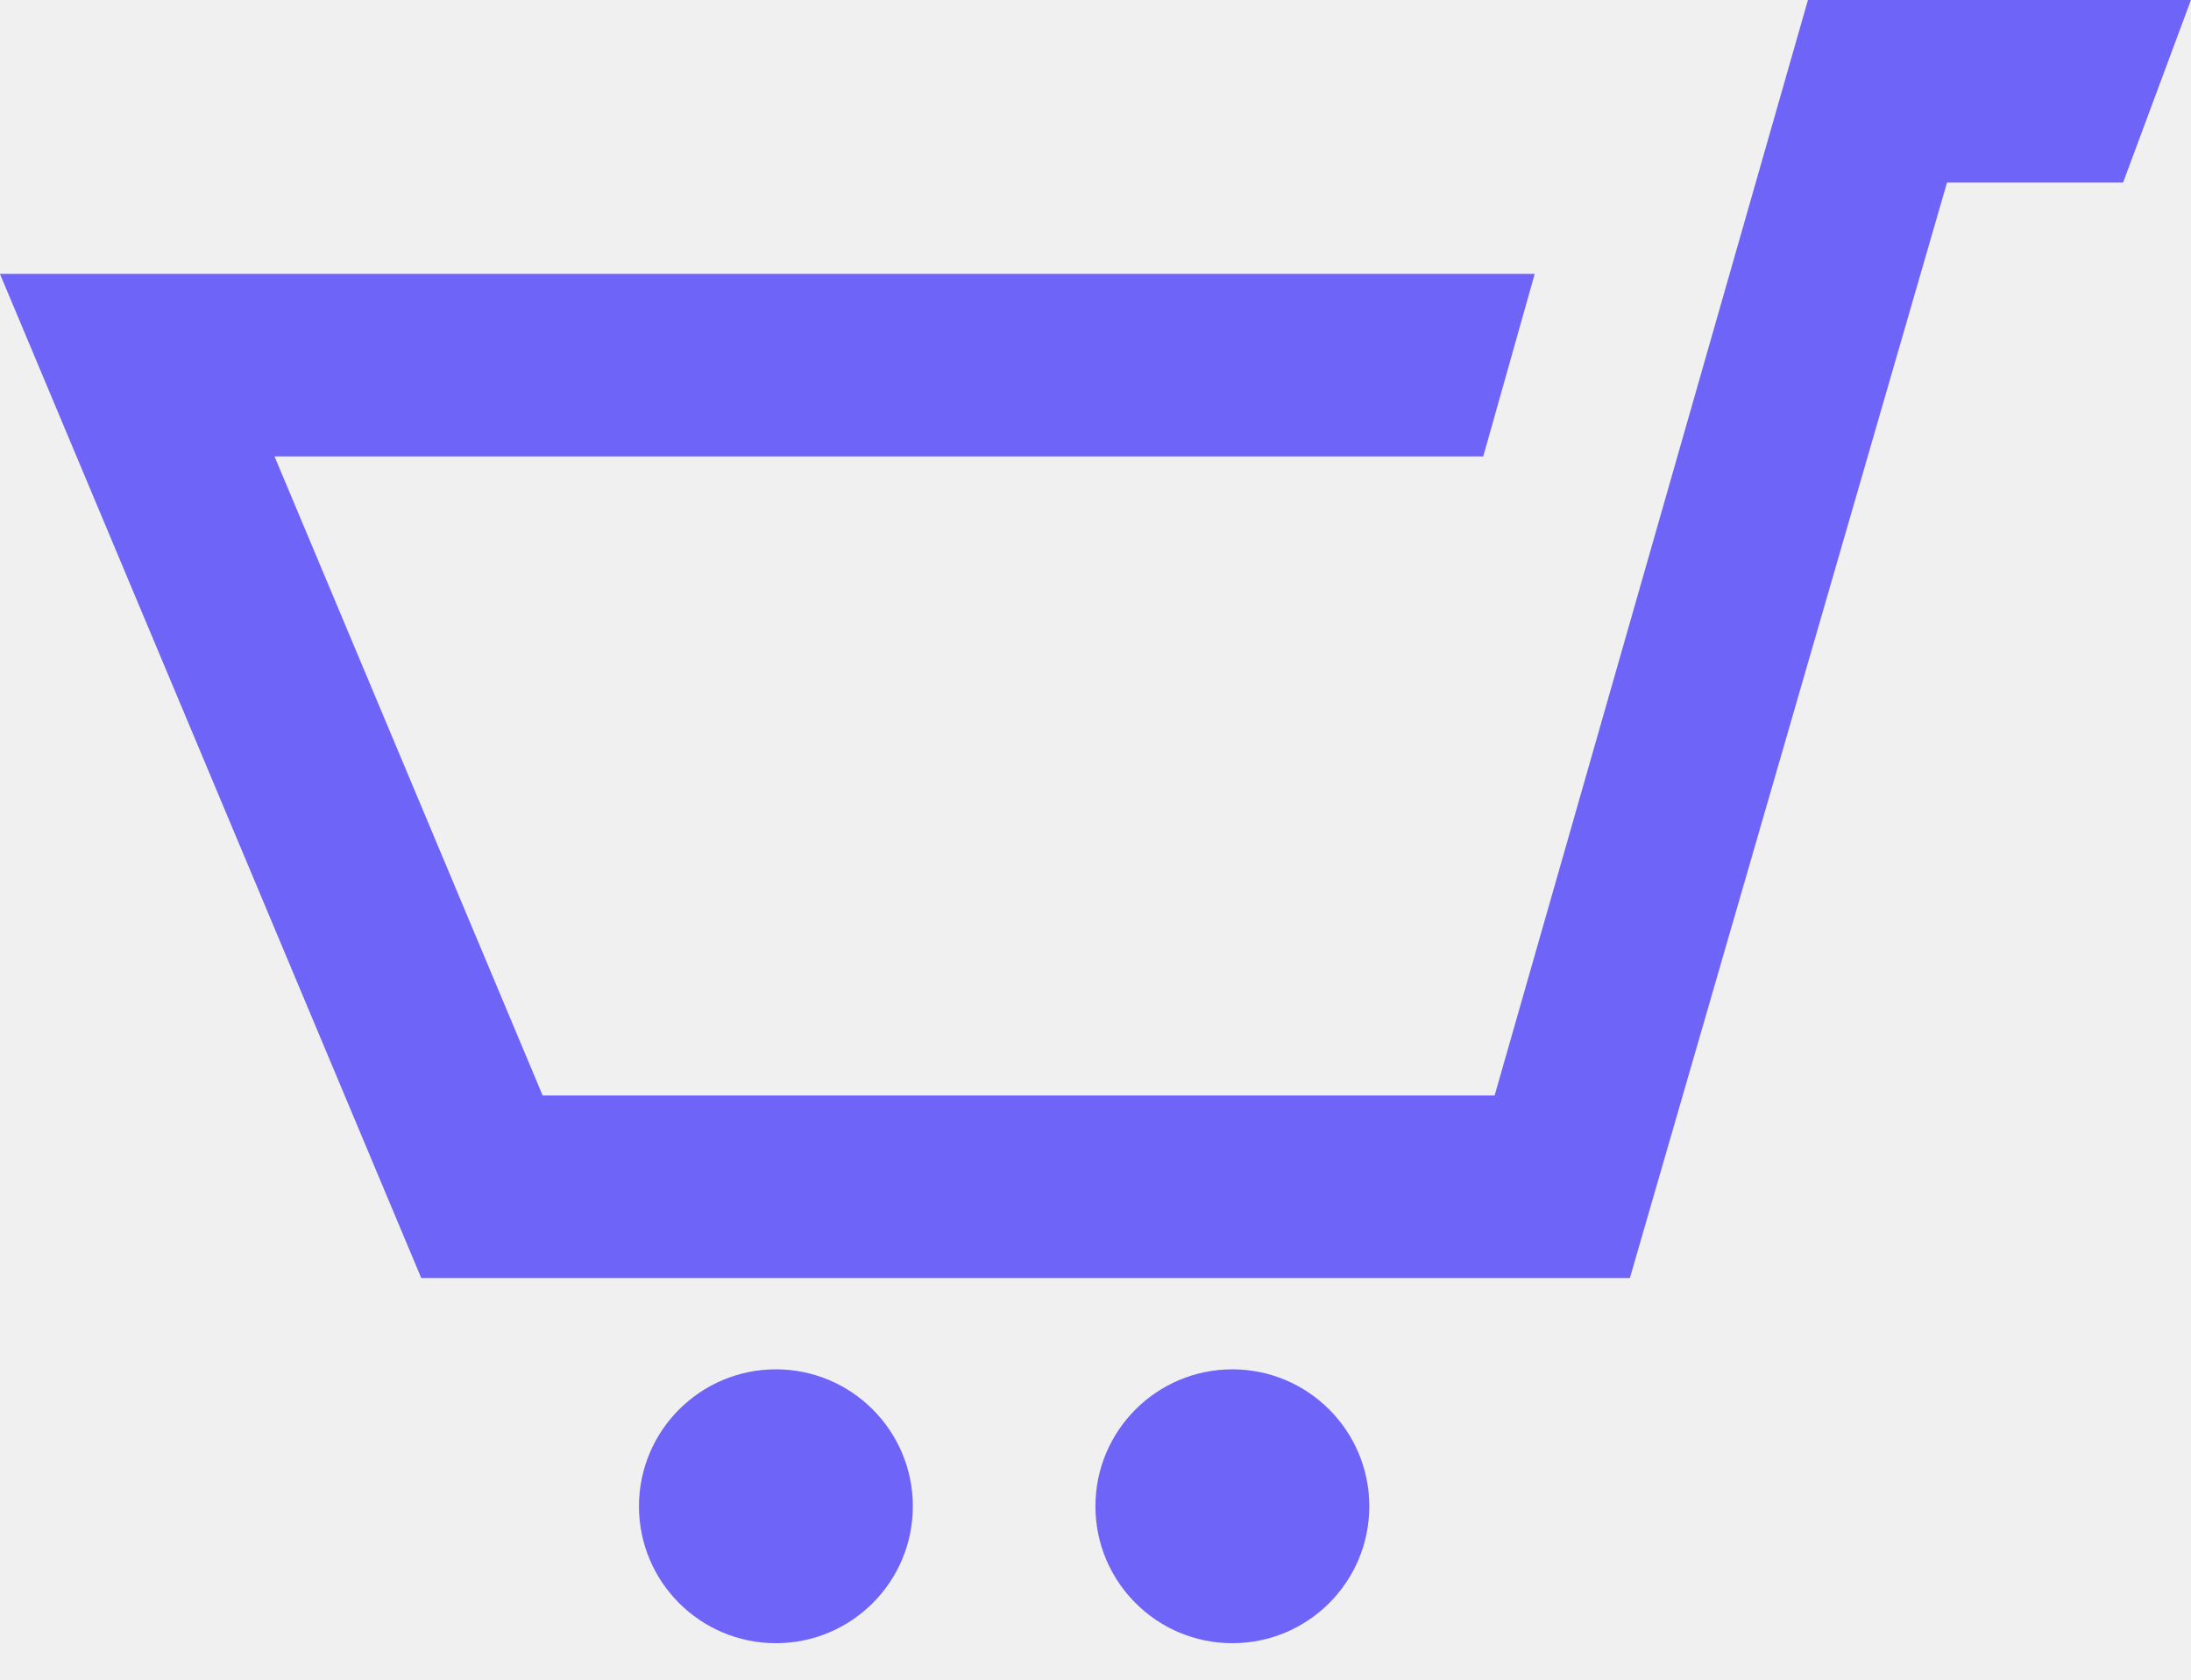
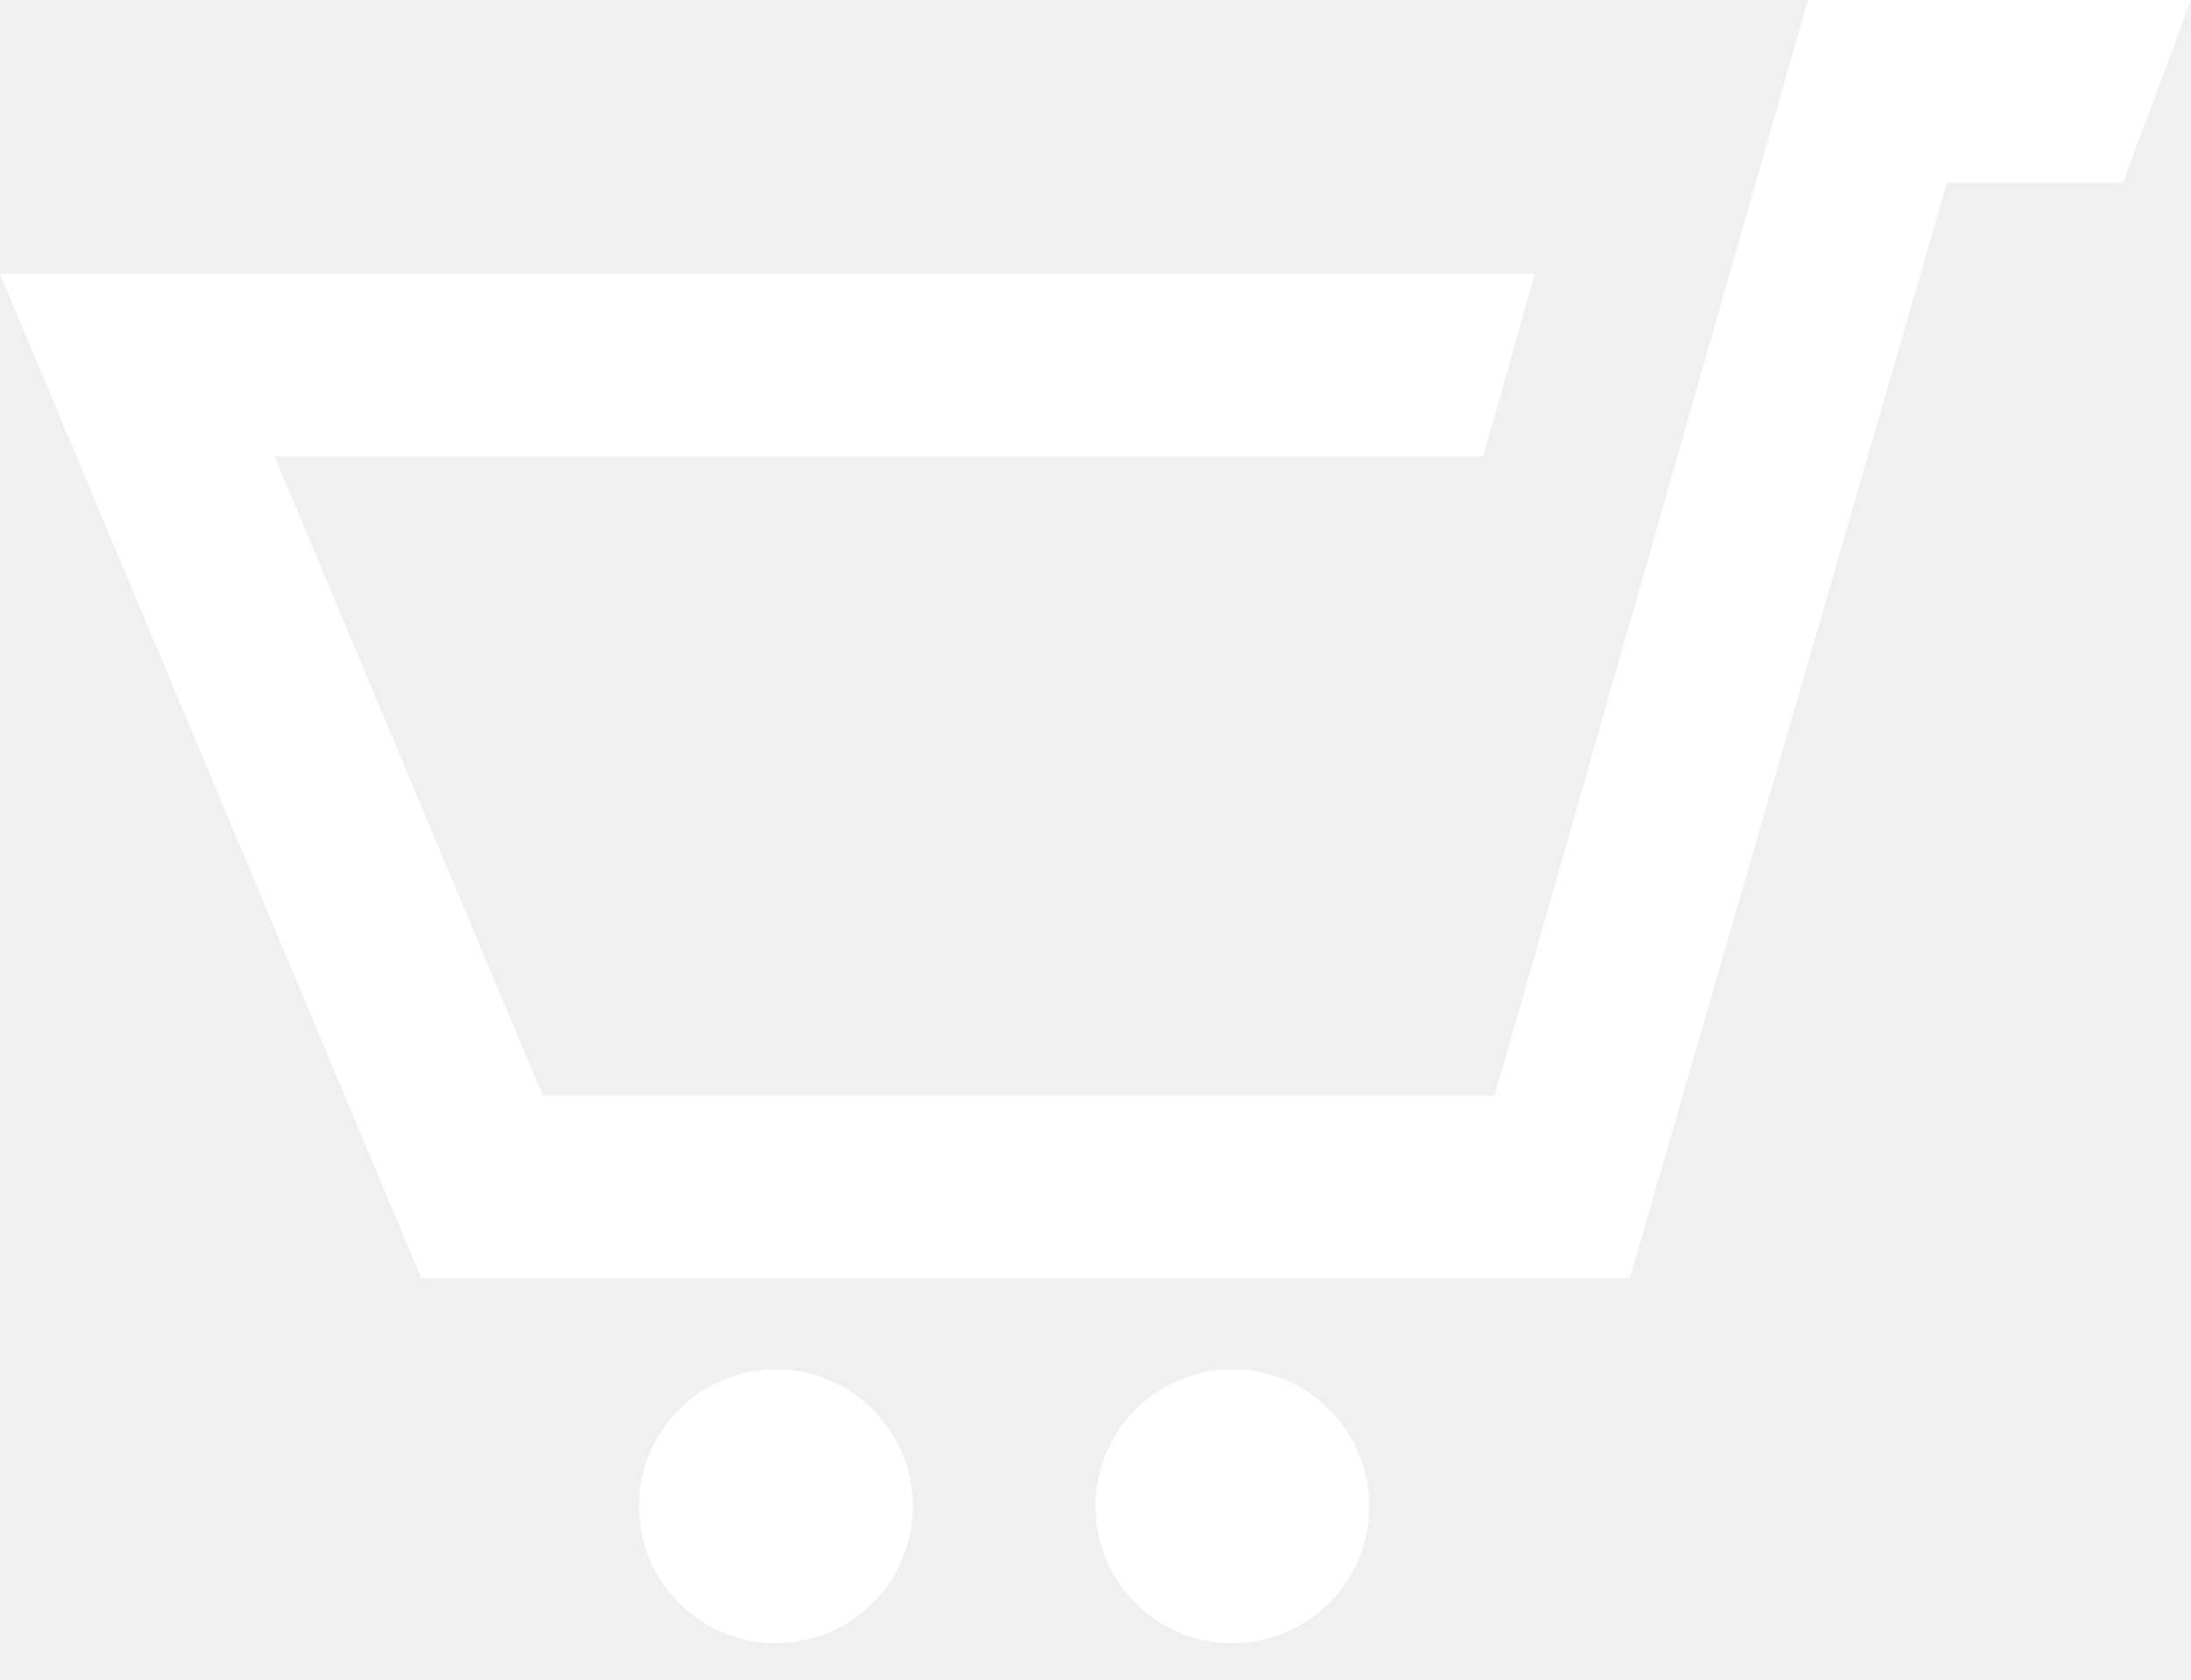
<svg xmlns="http://www.w3.org/2000/svg" width="36" height="27.6" viewBox="0 0 30 23" fill="none">
-   <path d="M29.999 0L29.07 2.5H26.659L22.317 17.5H5.768L-0.001 3.75H21.014L20.309 6.25H3.759L7.43 15H20.465L24.755 0H29.999ZM10.624 18.75C9.589 18.75 8.749 19.59 8.749 20.625C8.749 21.661 9.589 22.5 10.624 22.5C11.659 22.5 12.499 21.661 12.499 20.625C12.499 19.59 11.659 18.75 10.624 18.75ZM19.249 10L16.874 18.75C15.839 18.75 14.999 19.589 14.999 20.625C14.999 21.661 15.839 22.5 16.874 22.5C17.909 22.5 18.749 21.661 18.749 20.625C18.749 19.59 17.909 18.75 16.874 18.75L19.249 10Z" fill="#6F64F8" />
+   <path d="M29.999 0L29.07 2.5H26.659L22.317 17.5H5.768L-0.001 3.75H21.014L20.309 6.25H3.759L7.43 15H20.465L24.755 0H29.999ZM10.624 18.75C9.589 18.75 8.749 19.59 8.749 20.625C8.749 21.661 9.589 22.5 10.624 22.5C11.659 22.5 12.499 21.661 12.499 20.625C12.499 19.59 11.659 18.75 10.624 18.75ZM19.249 10L16.874 18.75C15.839 18.75 14.999 19.589 14.999 20.625C14.999 21.661 15.839 22.5 16.874 22.5C17.909 22.5 18.749 21.661 18.749 20.625C18.749 19.59 17.909 18.75 16.874 18.75L19.249 10Z" fill="#fff" />
</svg>
